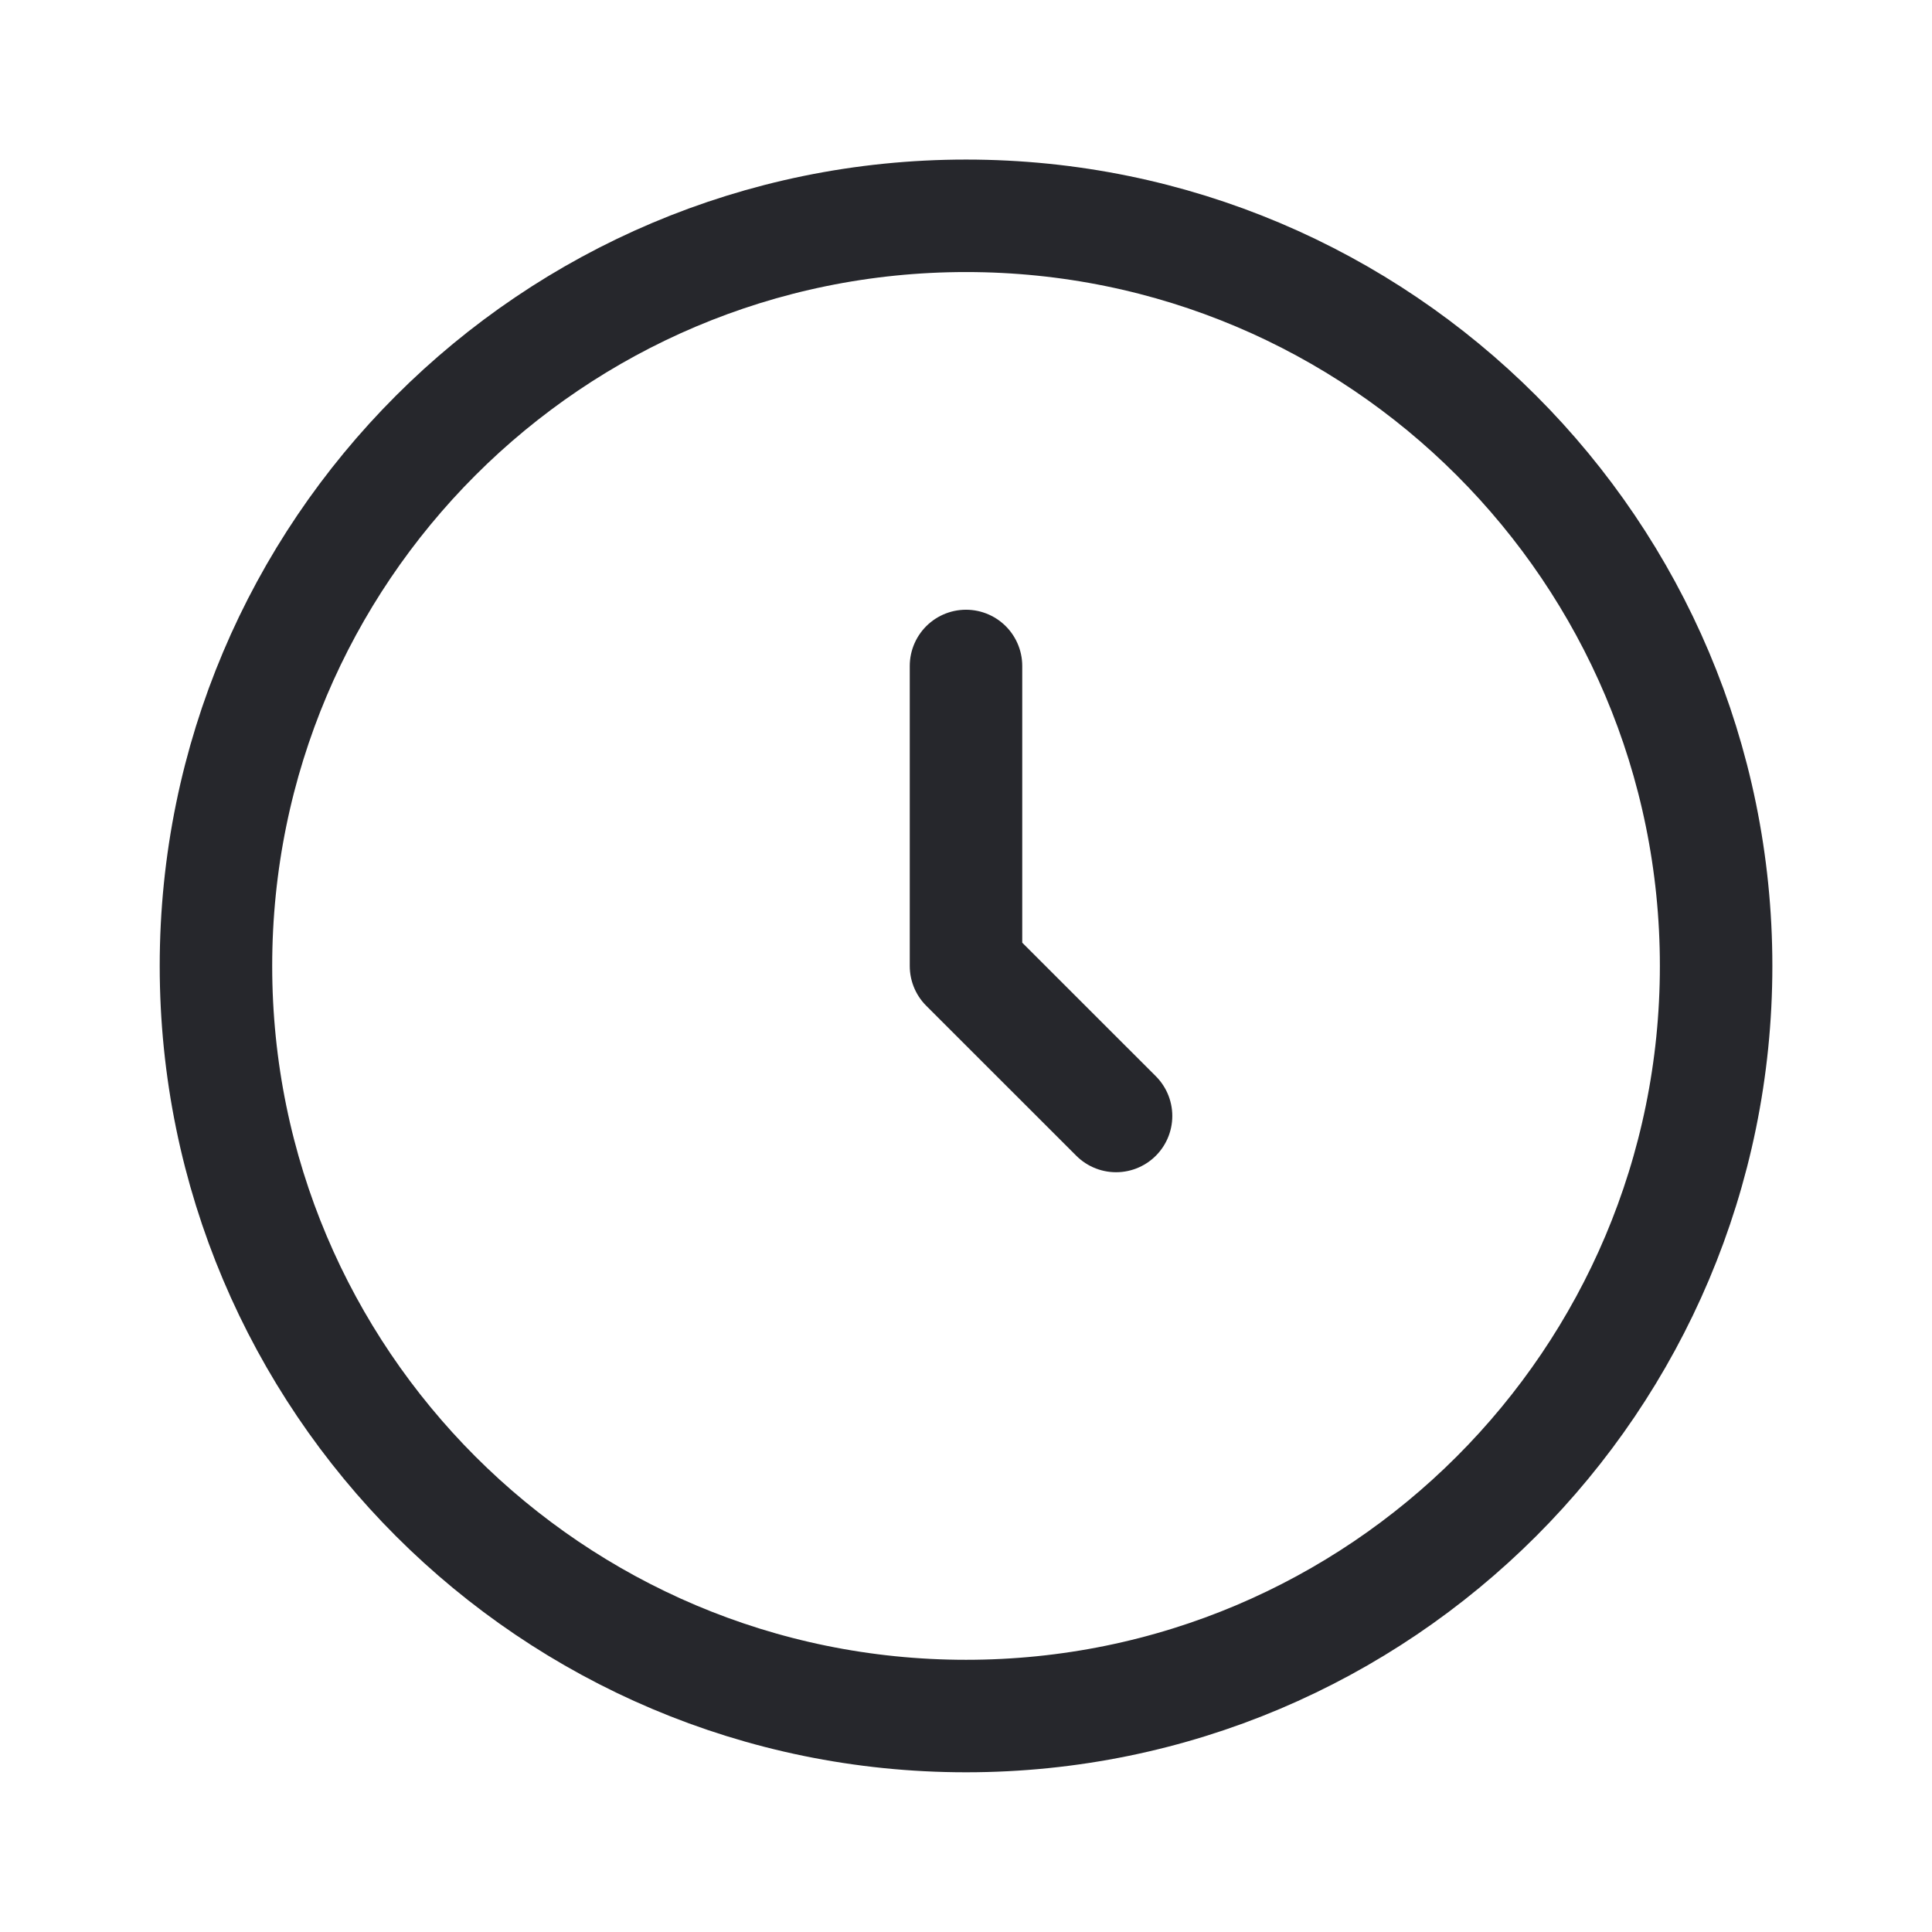
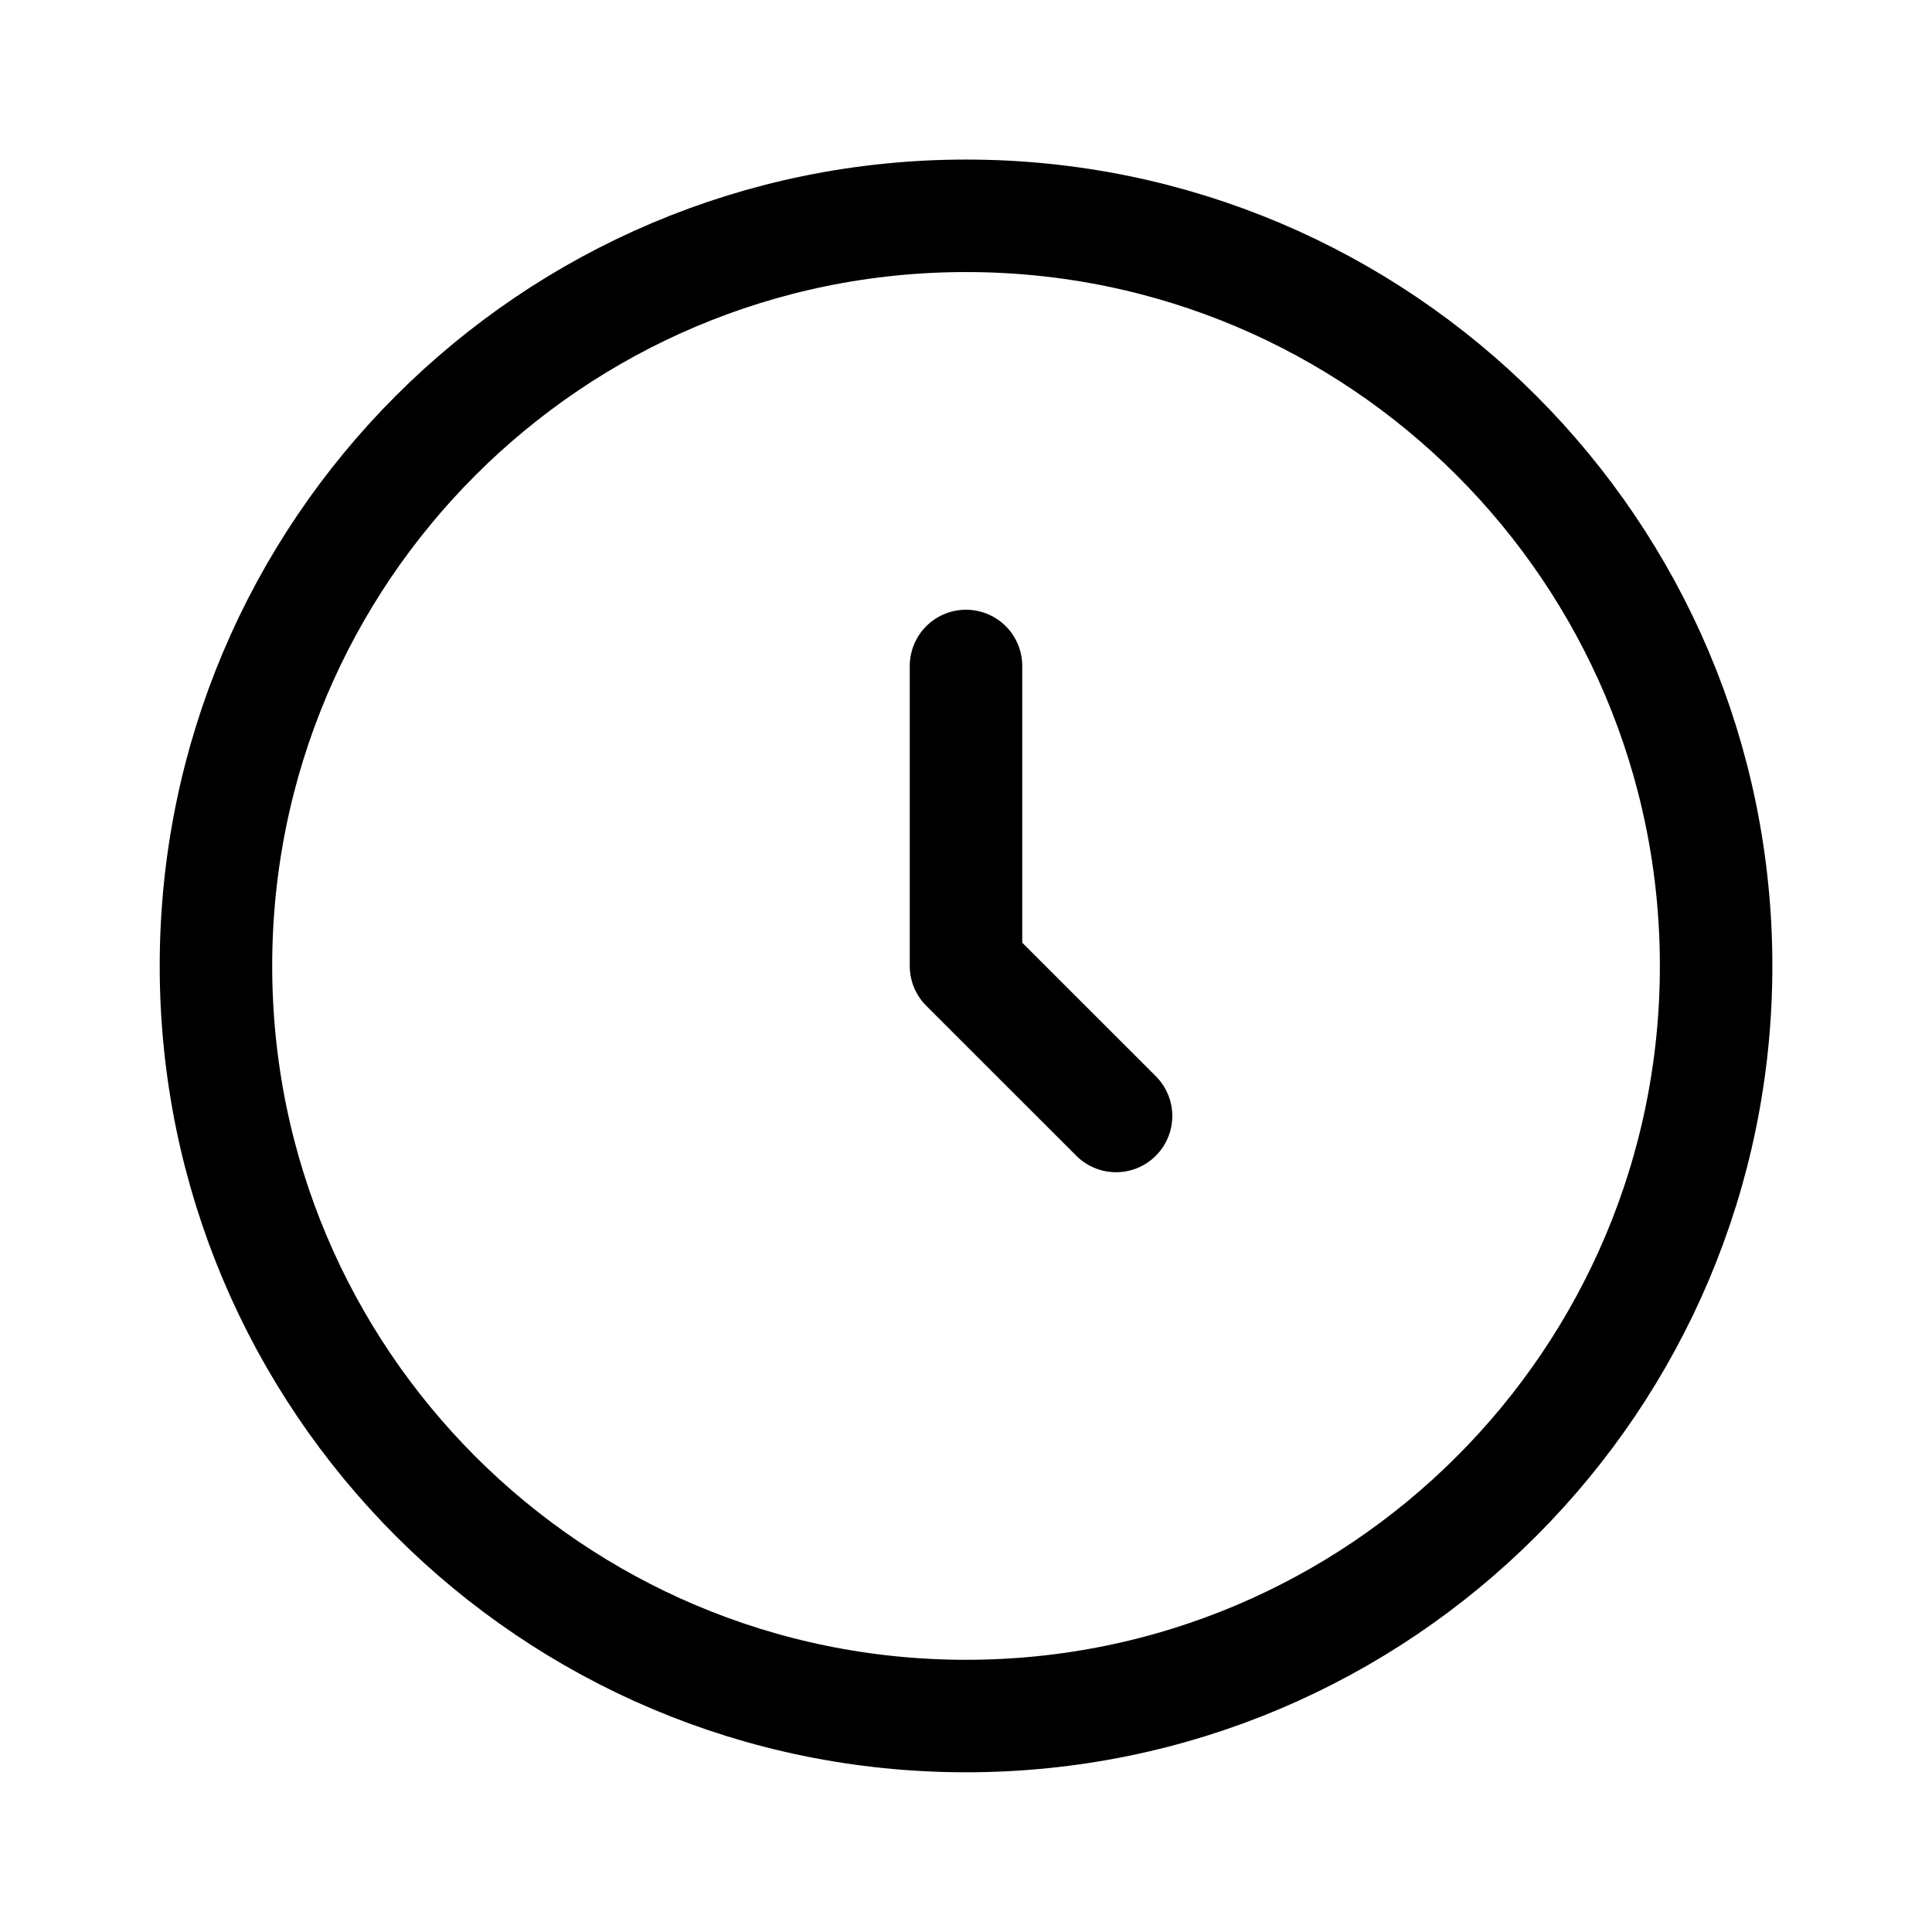
<svg xmlns="http://www.w3.org/2000/svg" width="27" height="27" viewBox="0 0 27 27" fill="none">
-   <path d="M13.501 23.982C19.29 23.982 23.983 19.288 23.983 13.499C23.983 7.709 19.29 3.016 13.501 3.016C7.711 3.016 3.018 7.709 3.018 13.499C3.018 19.288 7.711 23.982 13.501 23.982Z" stroke="#26272C" stroke-width="1.572" />
-   <path d="M13.5 9.307V13.5L15.597 15.596" stroke="#26272C" stroke-width="1.572" stroke-linecap="round" stroke-linejoin="round" />
+   <path d="M13.501 23.982C19.29 23.982 23.983 19.288 23.983 13.499C23.983 7.709 19.29 3.016 13.501 3.016C7.711 3.016 3.018 7.709 3.018 13.499C3.018 19.288 7.711 23.982 13.501 23.982Z" stroke="#000" stroke-width="1.572" />
+   <path d="M13.5 9.307V13.5L15.597 15.596" stroke="#000" stroke-width="1.572" stroke-linecap="round" stroke-linejoin="round" />
</svg>
